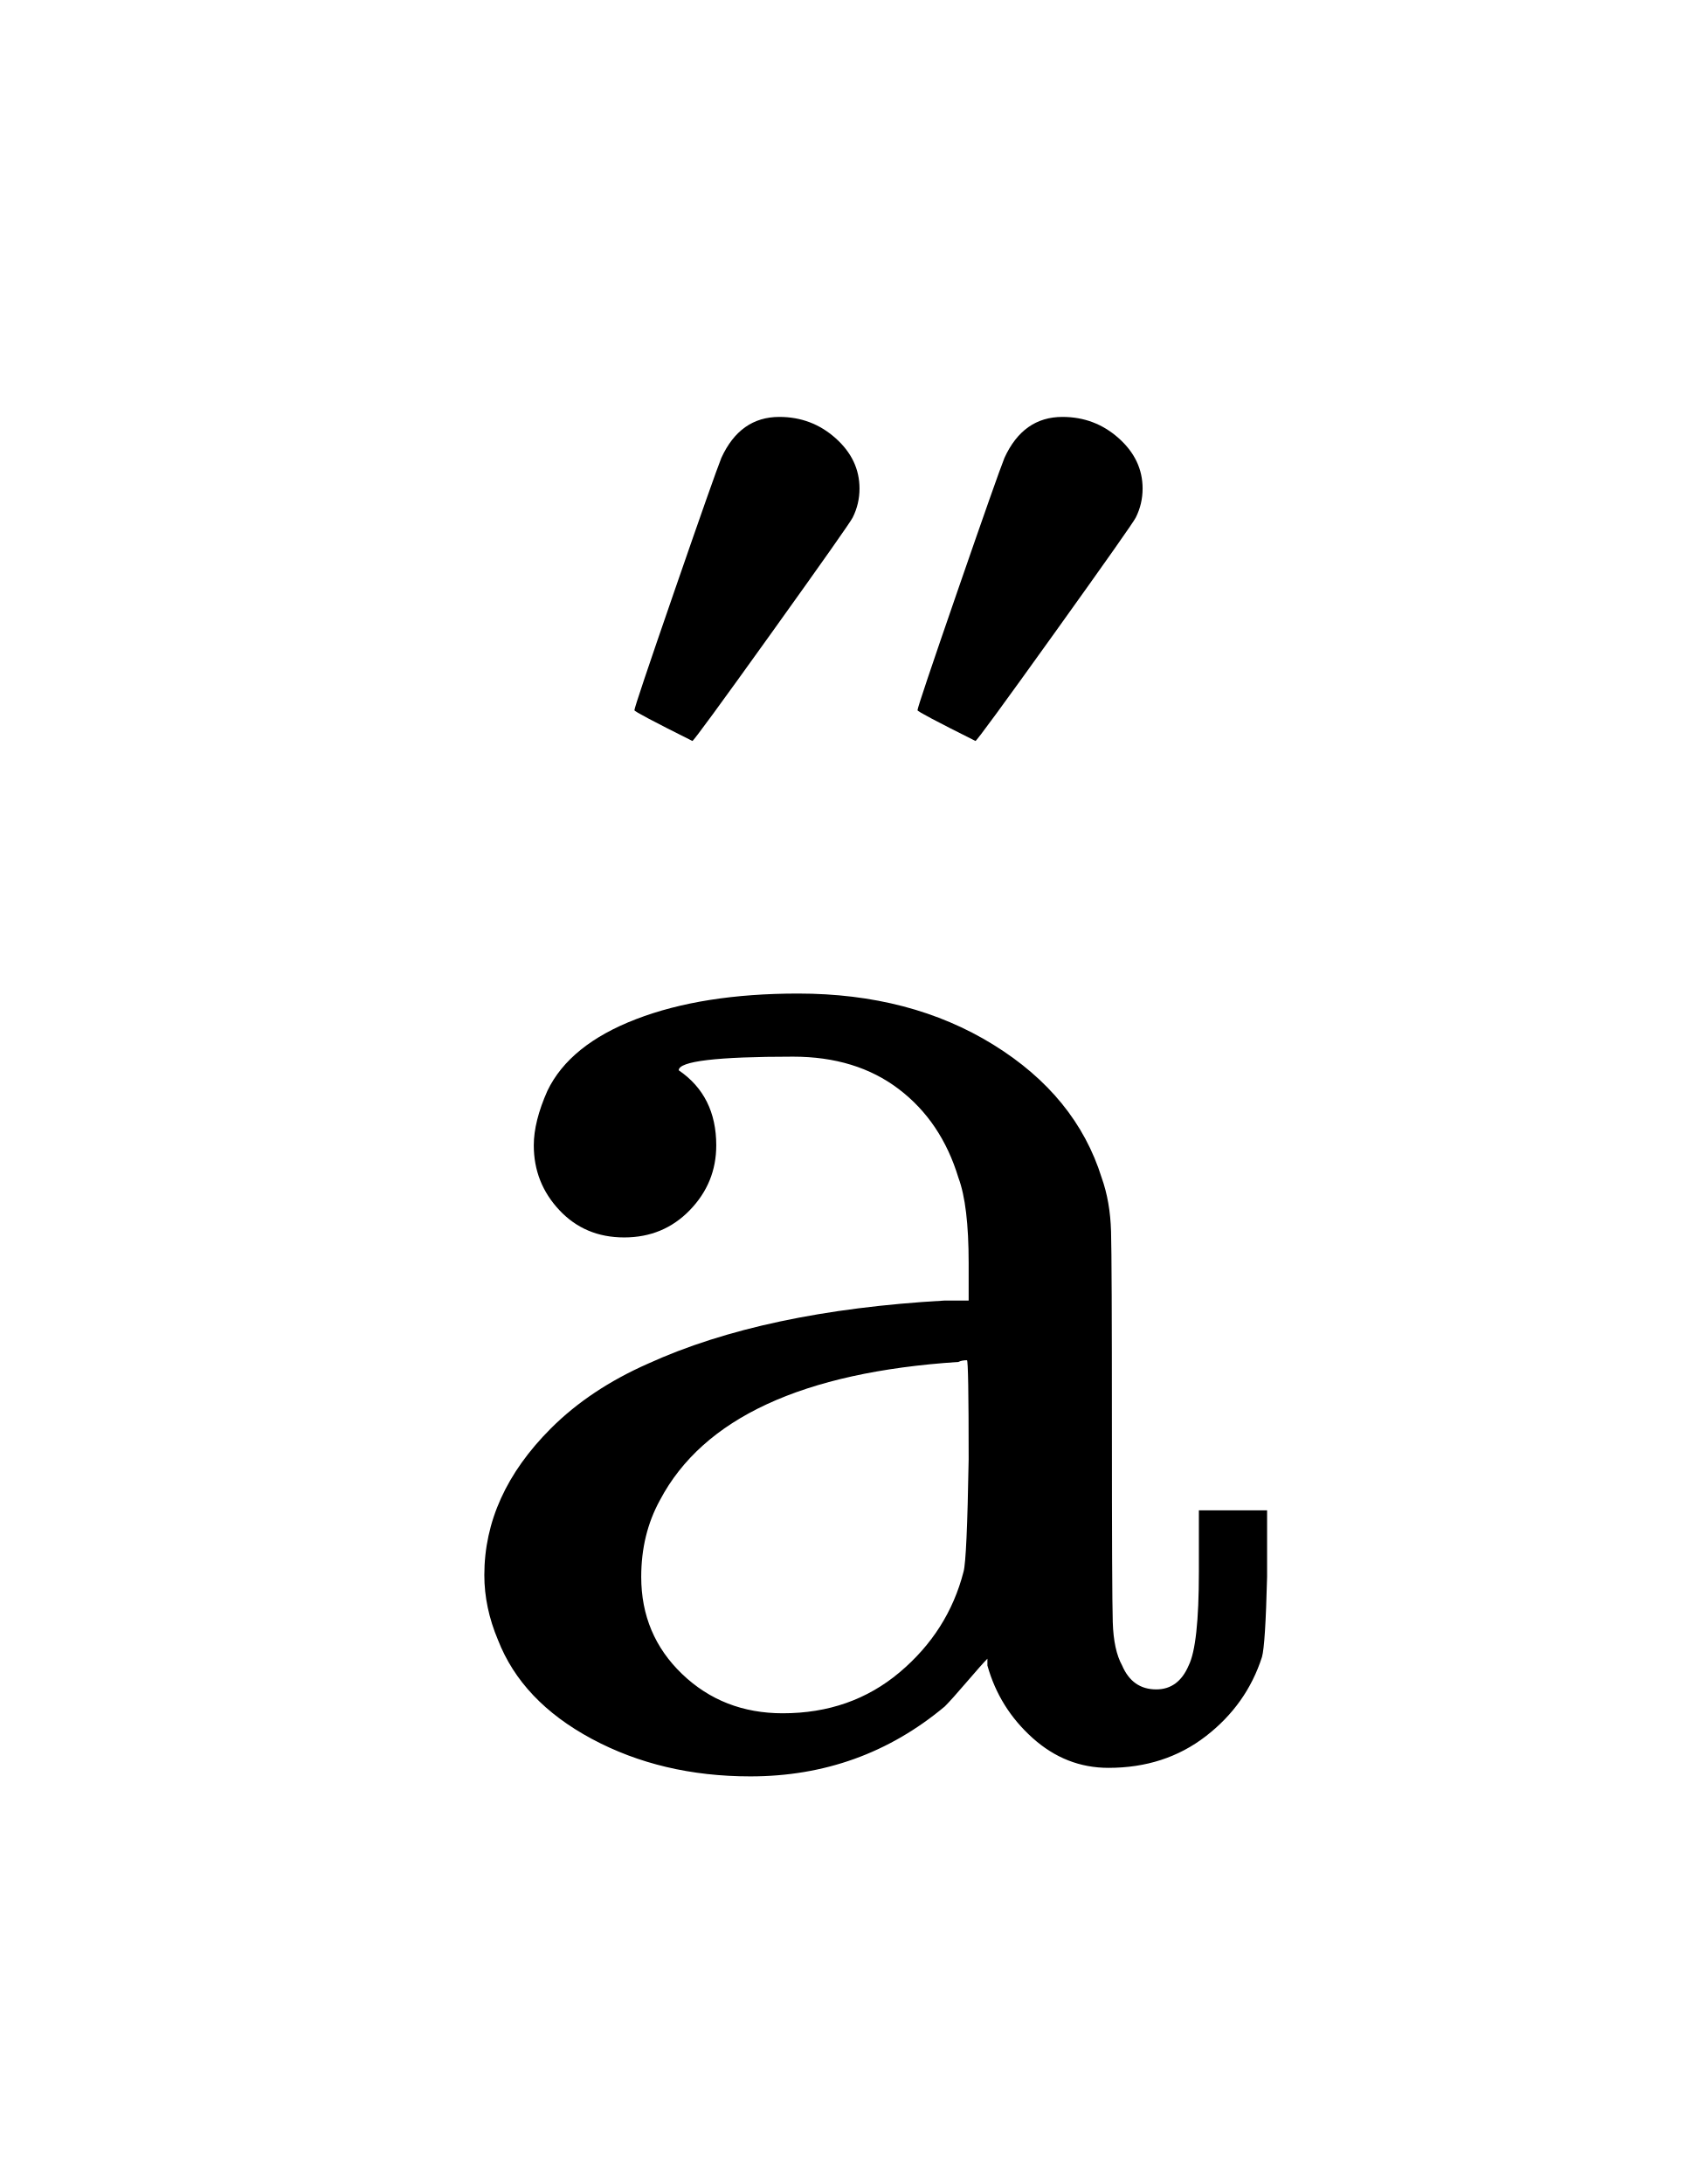
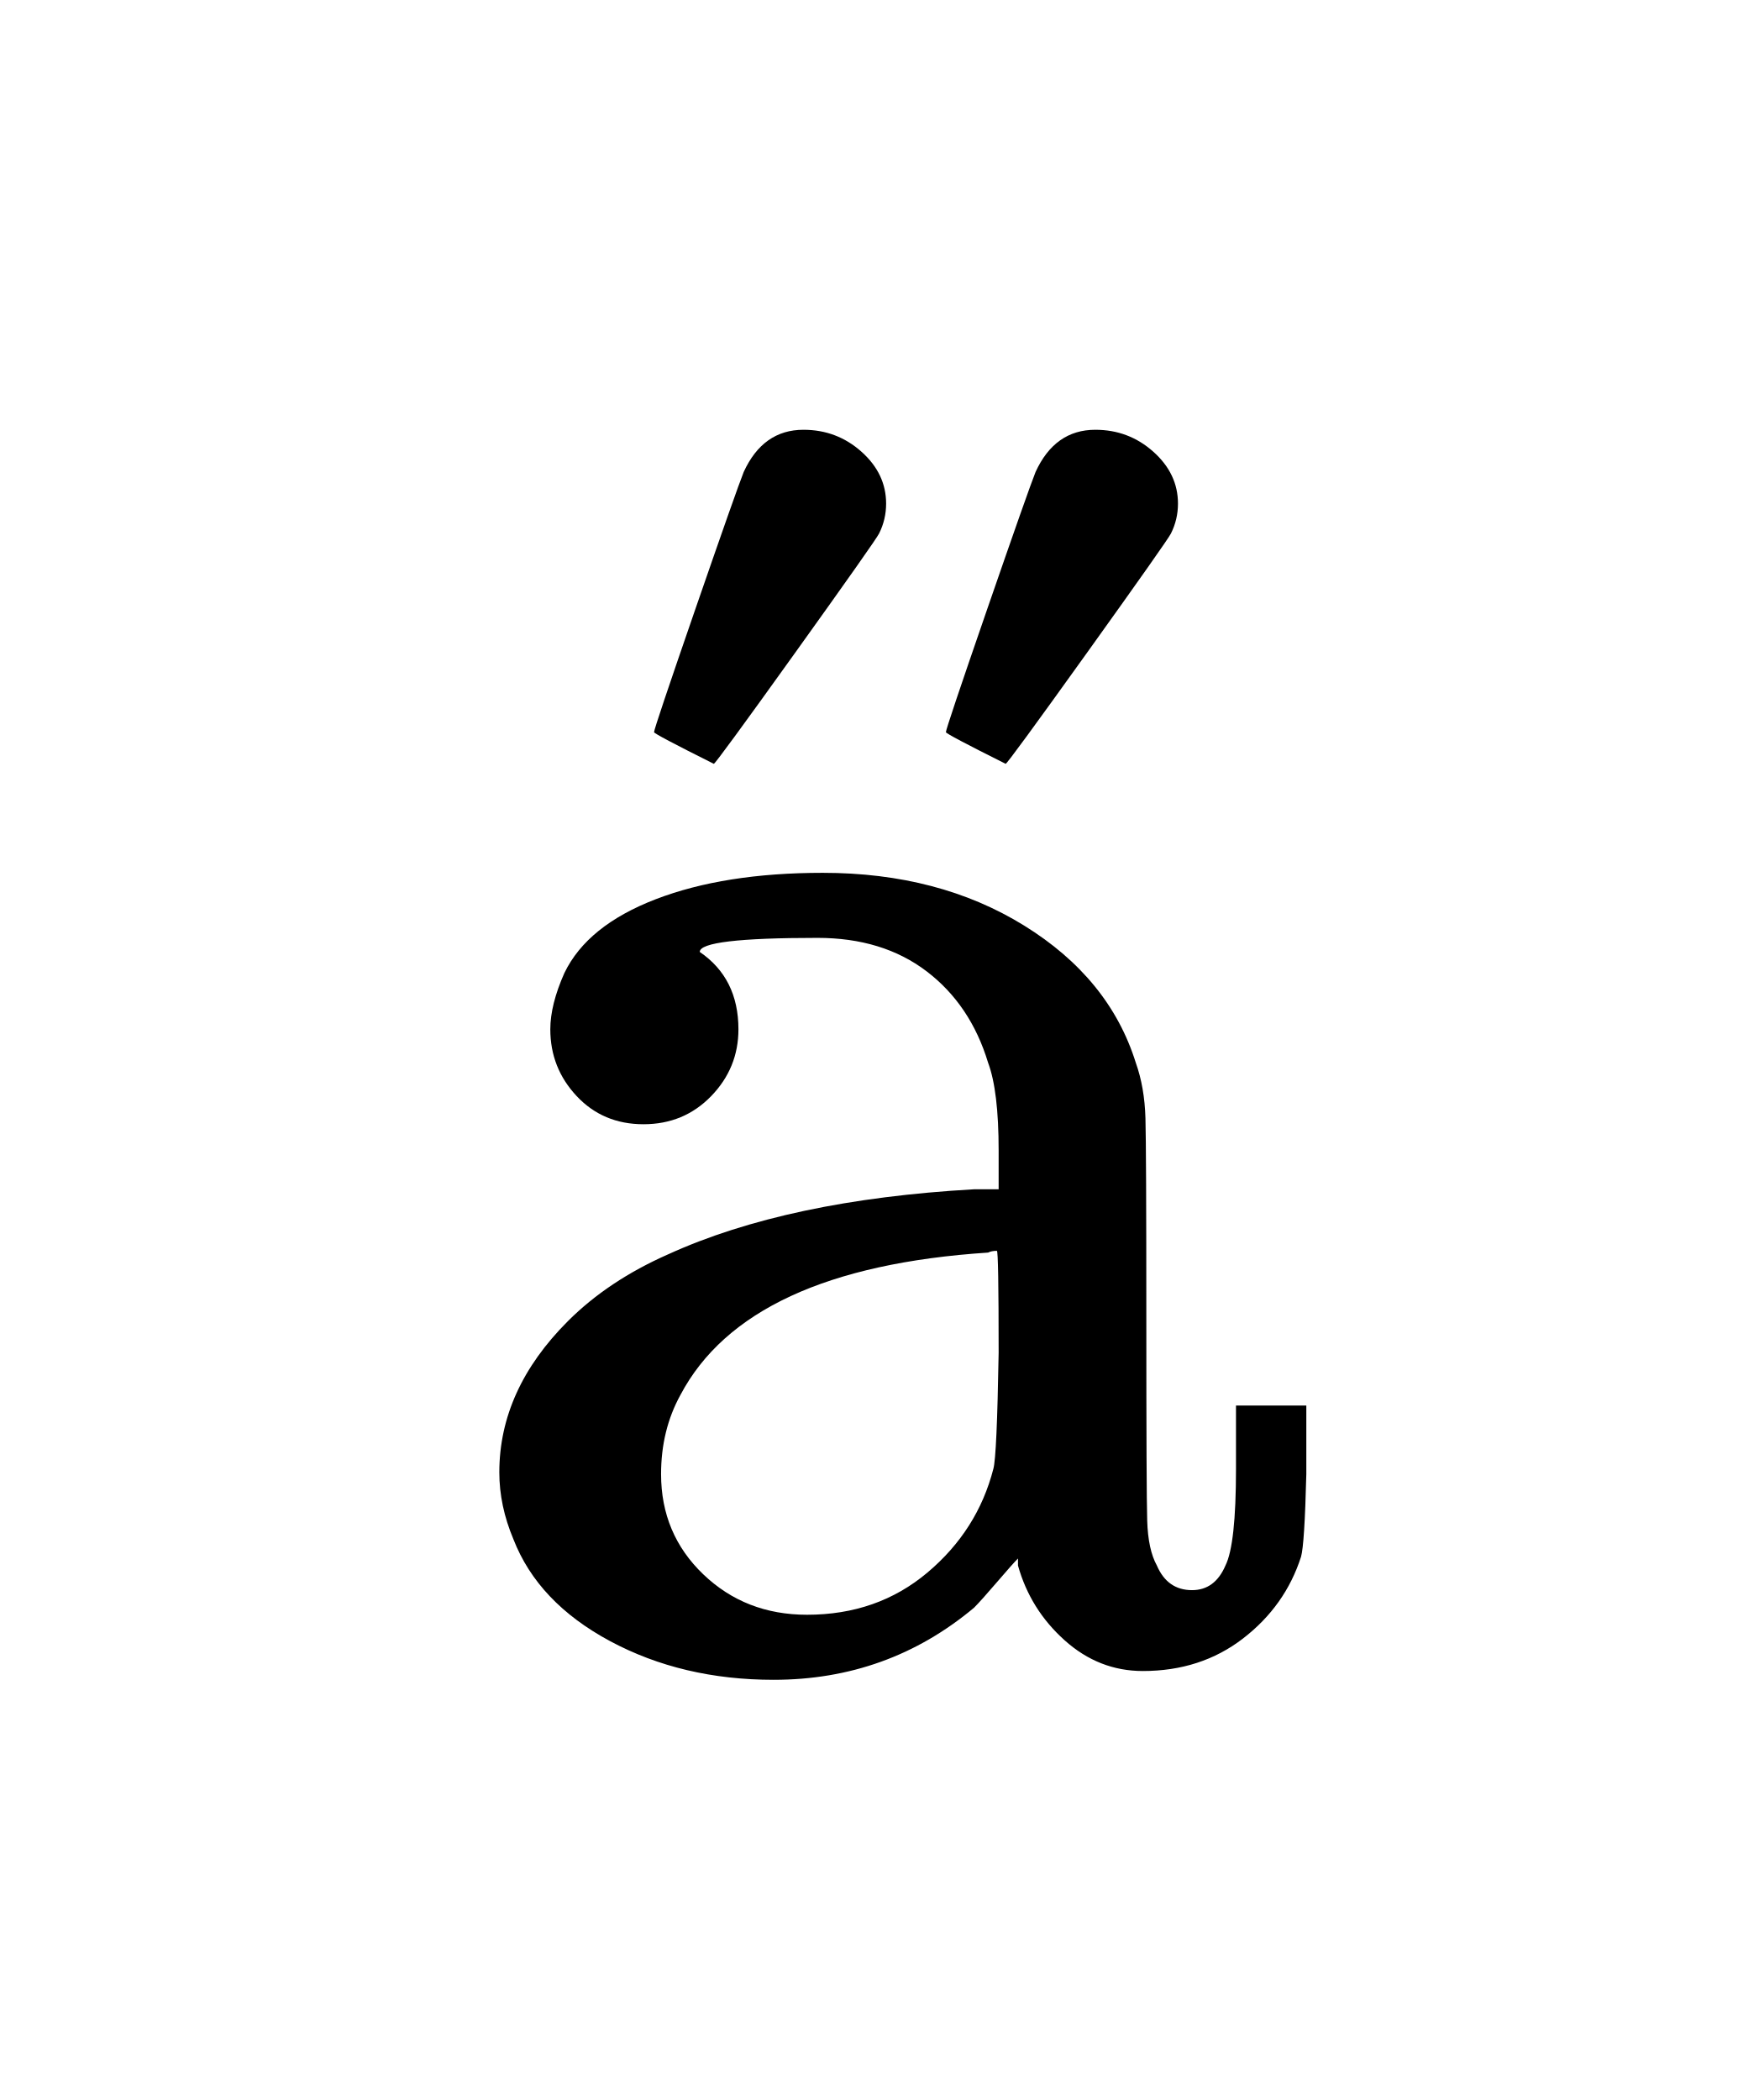
- <svg xmlns="http://www.w3.org/2000/svg" viewBox="0 0 40 51.222" width="40" height="51.222">
-   <path d="M14.64 29.022 Q13.72 29.022 13.12 28.382 Q12.52 27.742 12.52 26.862 Q12.52 26.302 12.84 25.582 Q13.36 24.502 14.92 23.902 Q16.48 23.302 18.72 23.302 Q21.36 23.302 23.3 24.502 Q25.24 25.702 25.84 27.622 Q26.04 28.182 26.06 28.882 Q26.08 29.582 26.08 33.462 Q26.08 37.382 26.1 38.042 Q26.12 38.702 26.32 39.062 Q26.56 39.622 27.12 39.622 Q27.64 39.622 27.88 39.062 Q28.12 38.582 28.12 36.862 L28.12 35.422 L29.72 35.422 L29.72 36.982 Q29.68 38.582 29.6 38.862 Q29.24 39.982 28.28 40.722 Q27.32 41.462 26 41.462 Q25 41.462 24.22 40.762 Q23.44 40.062 23.16 39.062 L23.16 38.902 Q23.04 39.022 22.68 39.442 Q22.32 39.862 22.16 40.022 Q20.2 41.662 17.6 41.662 Q15.52 41.662 13.88 40.782 Q12.24 39.902 11.68 38.462 Q11.36 37.702 11.36 36.942 Q11.36 35.062 12.92 33.502 Q13.84 32.582 15.2 31.982 Q17.92 30.742 22.16 30.502 L22.72 30.502 L22.72 29.622 Q22.72 28.262 22.48 27.622 Q22.08 26.302 21.08 25.542 Q20.08 24.782 18.6 24.782 Q15.92 24.782 15.92 25.102 Q16.8 25.702 16.8 26.862 Q16.8 27.742 16.18 28.382 Q15.56 29.022 14.64 29.022 L14.64 29.022 Z M22.72 34.222 Q22.72 31.902 22.68 31.902 Q22.56 31.902 22.48 31.942 Q17 32.302 15.48 35.182 Q15.04 35.982 15.04 36.982 Q15.04 38.342 16 39.262 Q16.96 40.182 18.36 40.182 Q19.96 40.182 21.1 39.222 Q22.24 38.262 22.6 36.862 Q22.68 36.582 22.72 34.222 L22.72 34.222 Z" fill="rgba(0,0,0,1)" fill-rule="evenodd" stroke="none" />
+ <svg xmlns="http://www.w3.org/2000/svg" viewBox="0 0 40 47.778" width="40" height="47.778">
+   <path d="M14.64 25.578 Q13.72 25.578 13.12 24.938 Q12.52 24.298 12.52 23.418 Q12.52 22.858 12.84 22.138 Q13.36 21.058 14.92 20.458 Q16.48 19.858 18.72 19.858 Q21.36 19.858 23.3 21.058 Q25.24 22.258 25.84 24.178 Q26.04 24.738 26.06 25.438 Q26.08 26.138 26.08 30.018 Q26.08 33.938 26.1 34.598 Q26.12 35.258 26.32 35.618 Q26.56 36.178 27.12 36.178 Q27.64 36.178 27.88 35.618 Q28.12 35.138 28.12 33.418 L28.12 31.978 L29.72 31.978 L29.72 33.538 Q29.68 35.138 29.6 35.418 Q29.24 36.538 28.28 37.278 Q27.32 38.018 26 38.018 Q25 38.018 24.22 37.318 Q23.44 36.618 23.16 35.618 L23.16 35.458 Q23.04 35.578 22.68 35.998 Q22.32 36.418 22.16 36.578 Q20.2 38.218 17.6 38.218 Q15.52 38.218 13.88 37.338 Q12.24 36.458 11.68 35.018 Q11.36 34.258 11.36 33.498 Q11.36 31.618 12.92 30.058 Q13.84 29.138 15.2 28.538 Q17.92 27.298 22.16 27.058 L22.72 27.058 L22.72 26.178 Q22.72 24.818 22.48 24.178 Q22.08 22.858 21.08 22.098 Q20.08 21.338 18.6 21.338 Q15.92 21.338 15.92 21.658 Q16.8 22.258 16.8 23.418 Q16.8 24.298 16.18 24.938 Q15.56 25.578 14.64 25.578 L14.64 25.578 Z M22.72 30.778 Q22.72 28.458 22.68 28.458 Q22.56 28.458 22.48 28.498 Q17 28.858 15.48 31.738 Q15.04 32.538 15.04 33.538 Q15.04 34.898 16 35.818 Q16.96 36.738 18.36 36.738 Q19.96 36.738 21.1 35.778 Q22.24 34.818 22.6 33.418 Q22.68 33.138 22.72 30.778 L22.72 30.778 Z" fill="rgba(0,0,0,1)" fill-rule="evenodd" stroke="none" />
  <path d="M18.28 9.778 Q19.04 9.778 19.6 10.278 Q20.16 10.778 20.16 11.458 Q20.16 11.818 20 12.138 Q19.92 12.298 18.1 14.838 Q16.28 17.378 16.24 17.378 Q14.88 16.698 14.88 16.658 Q14.88 16.578 15.82 13.858 Q16.76 11.138 16.92 10.738 Q17.36 9.778 18.28 9.778 L18.28 9.778 Z M24.92 9.778 Q25.68 9.778 26.24 10.278 Q26.8 10.778 26.8 11.458 Q26.8 11.818 26.64 12.138 Q26.56 12.298 24.74 14.838 Q22.92 17.378 22.88 17.378 Q21.52 16.698 21.52 16.658 Q21.52 16.578 22.46 13.858 Q23.4 11.138 23.56 10.738 Q24 9.778 24.92 9.778 L24.92 9.778 Z" fill="rgba(0,0,0,1)" fill-rule="evenodd" stroke="none" />
</svg>
